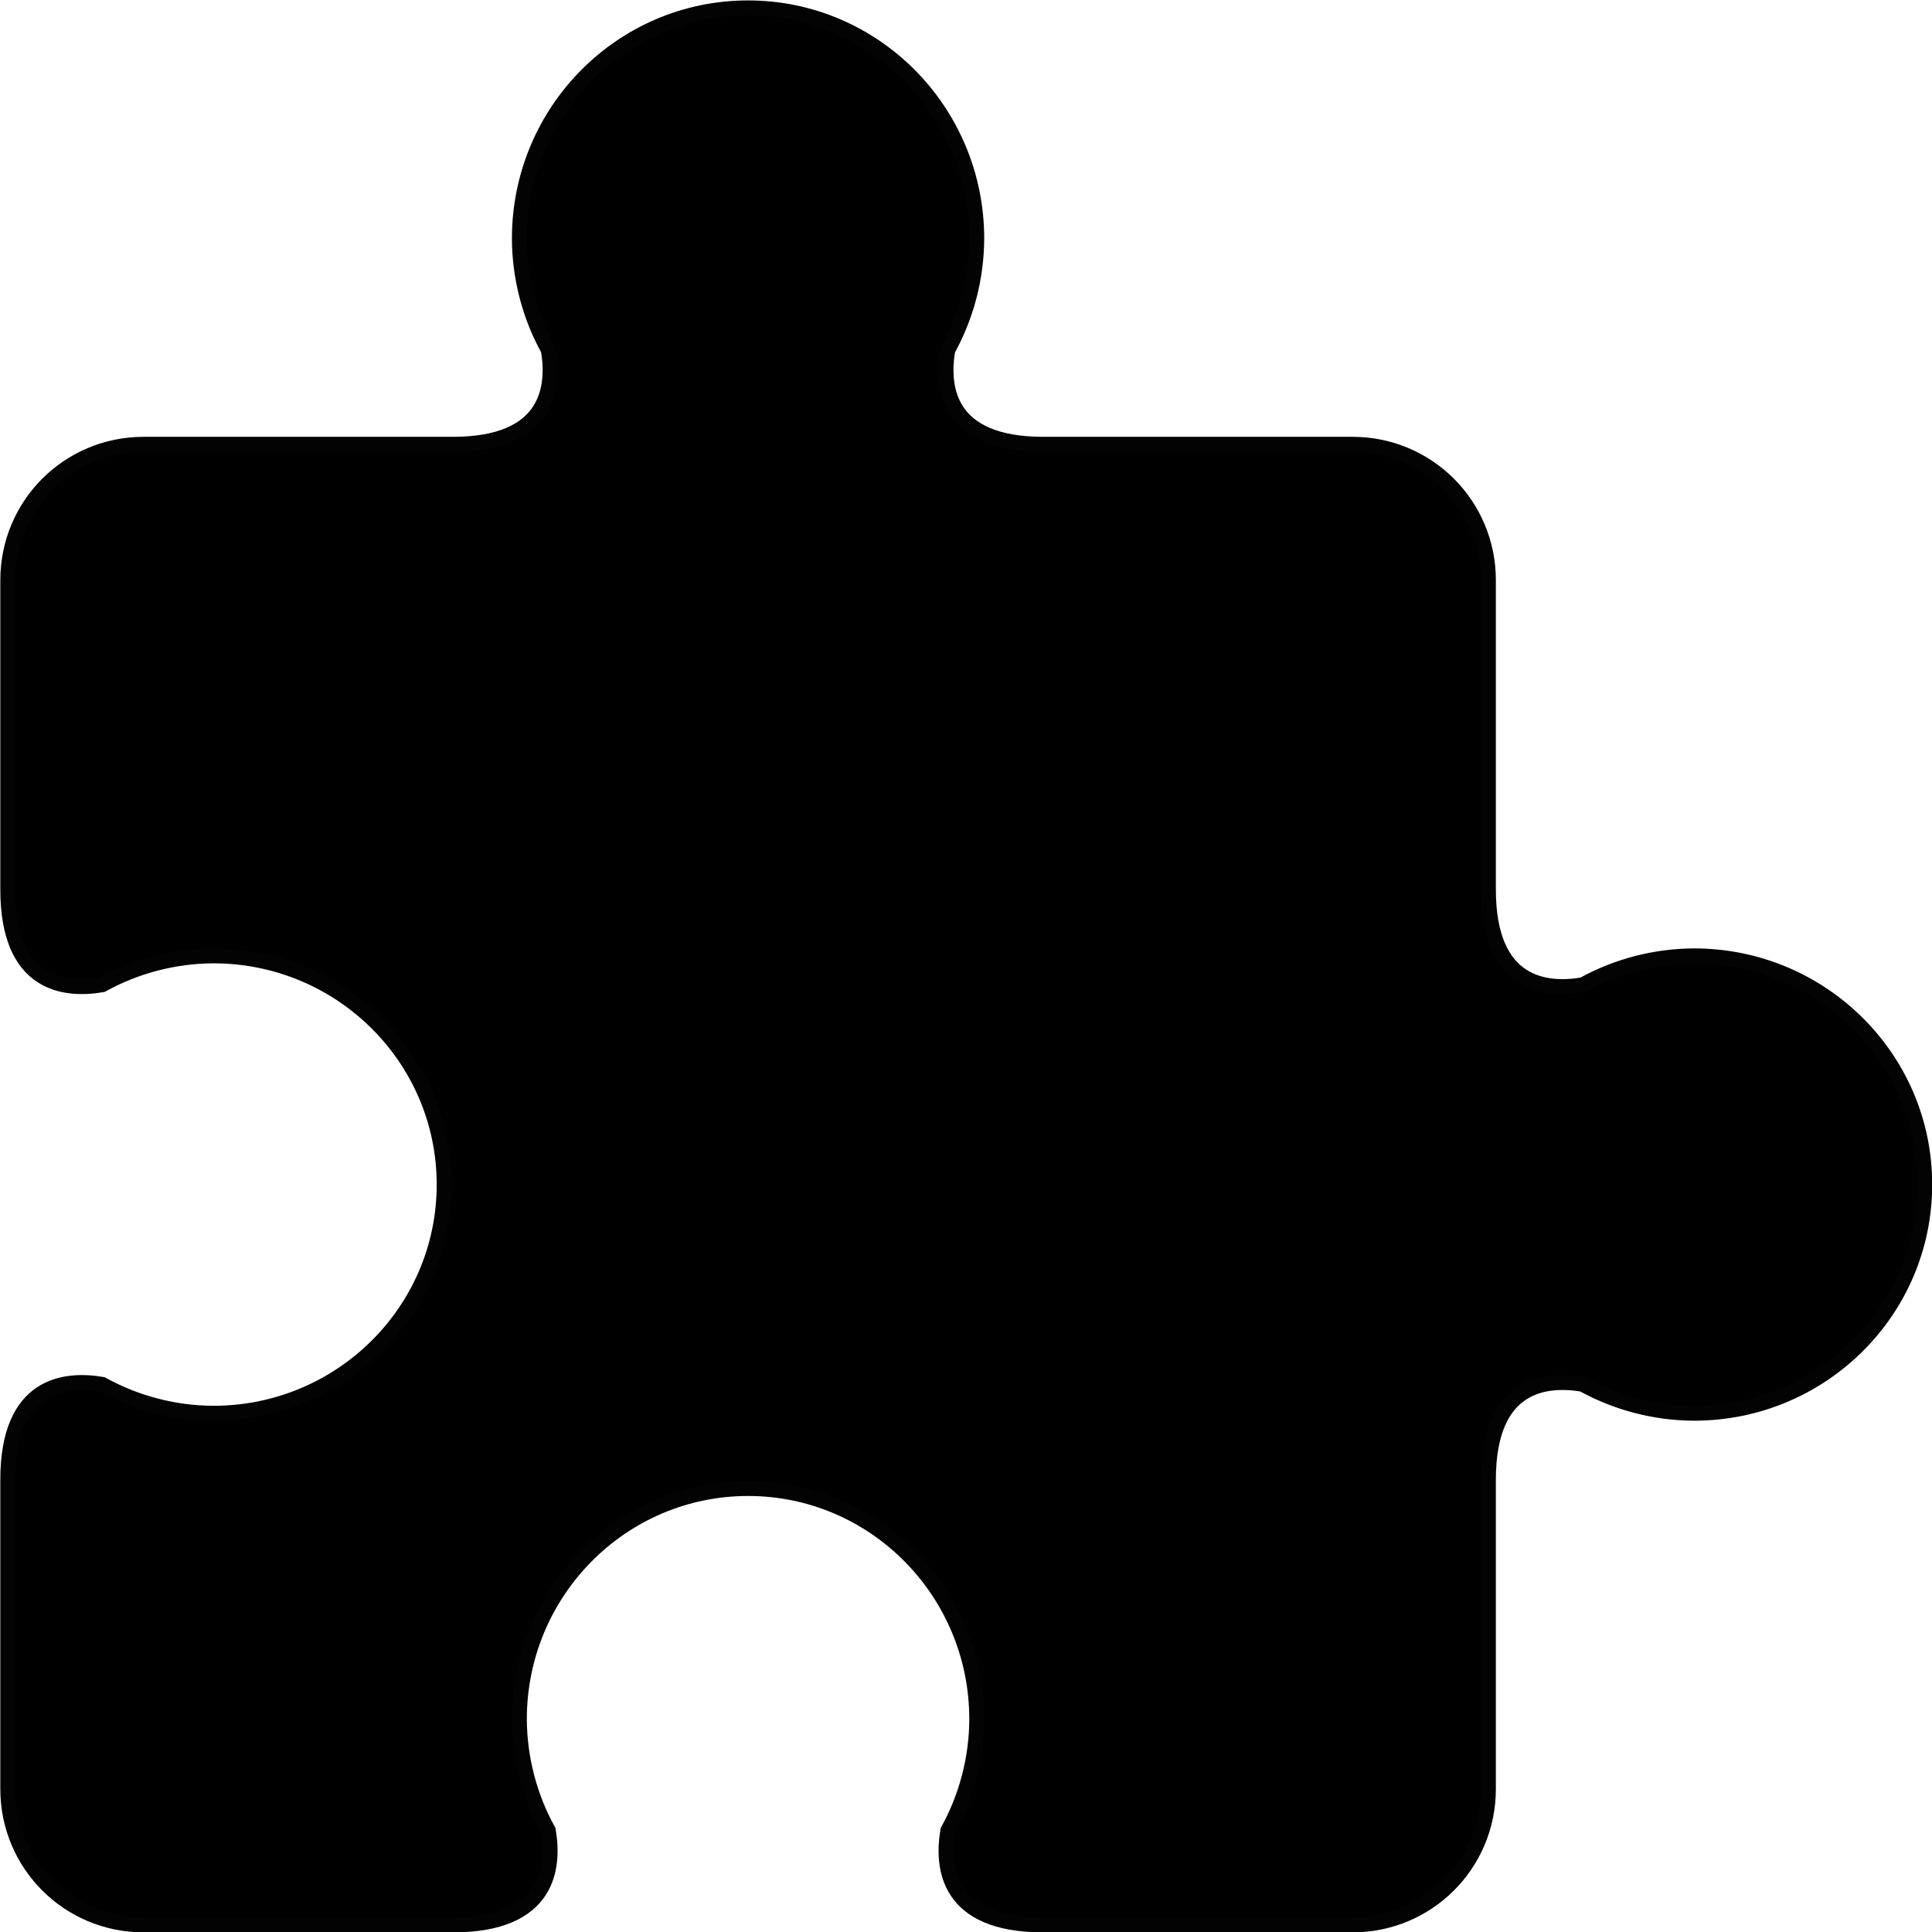
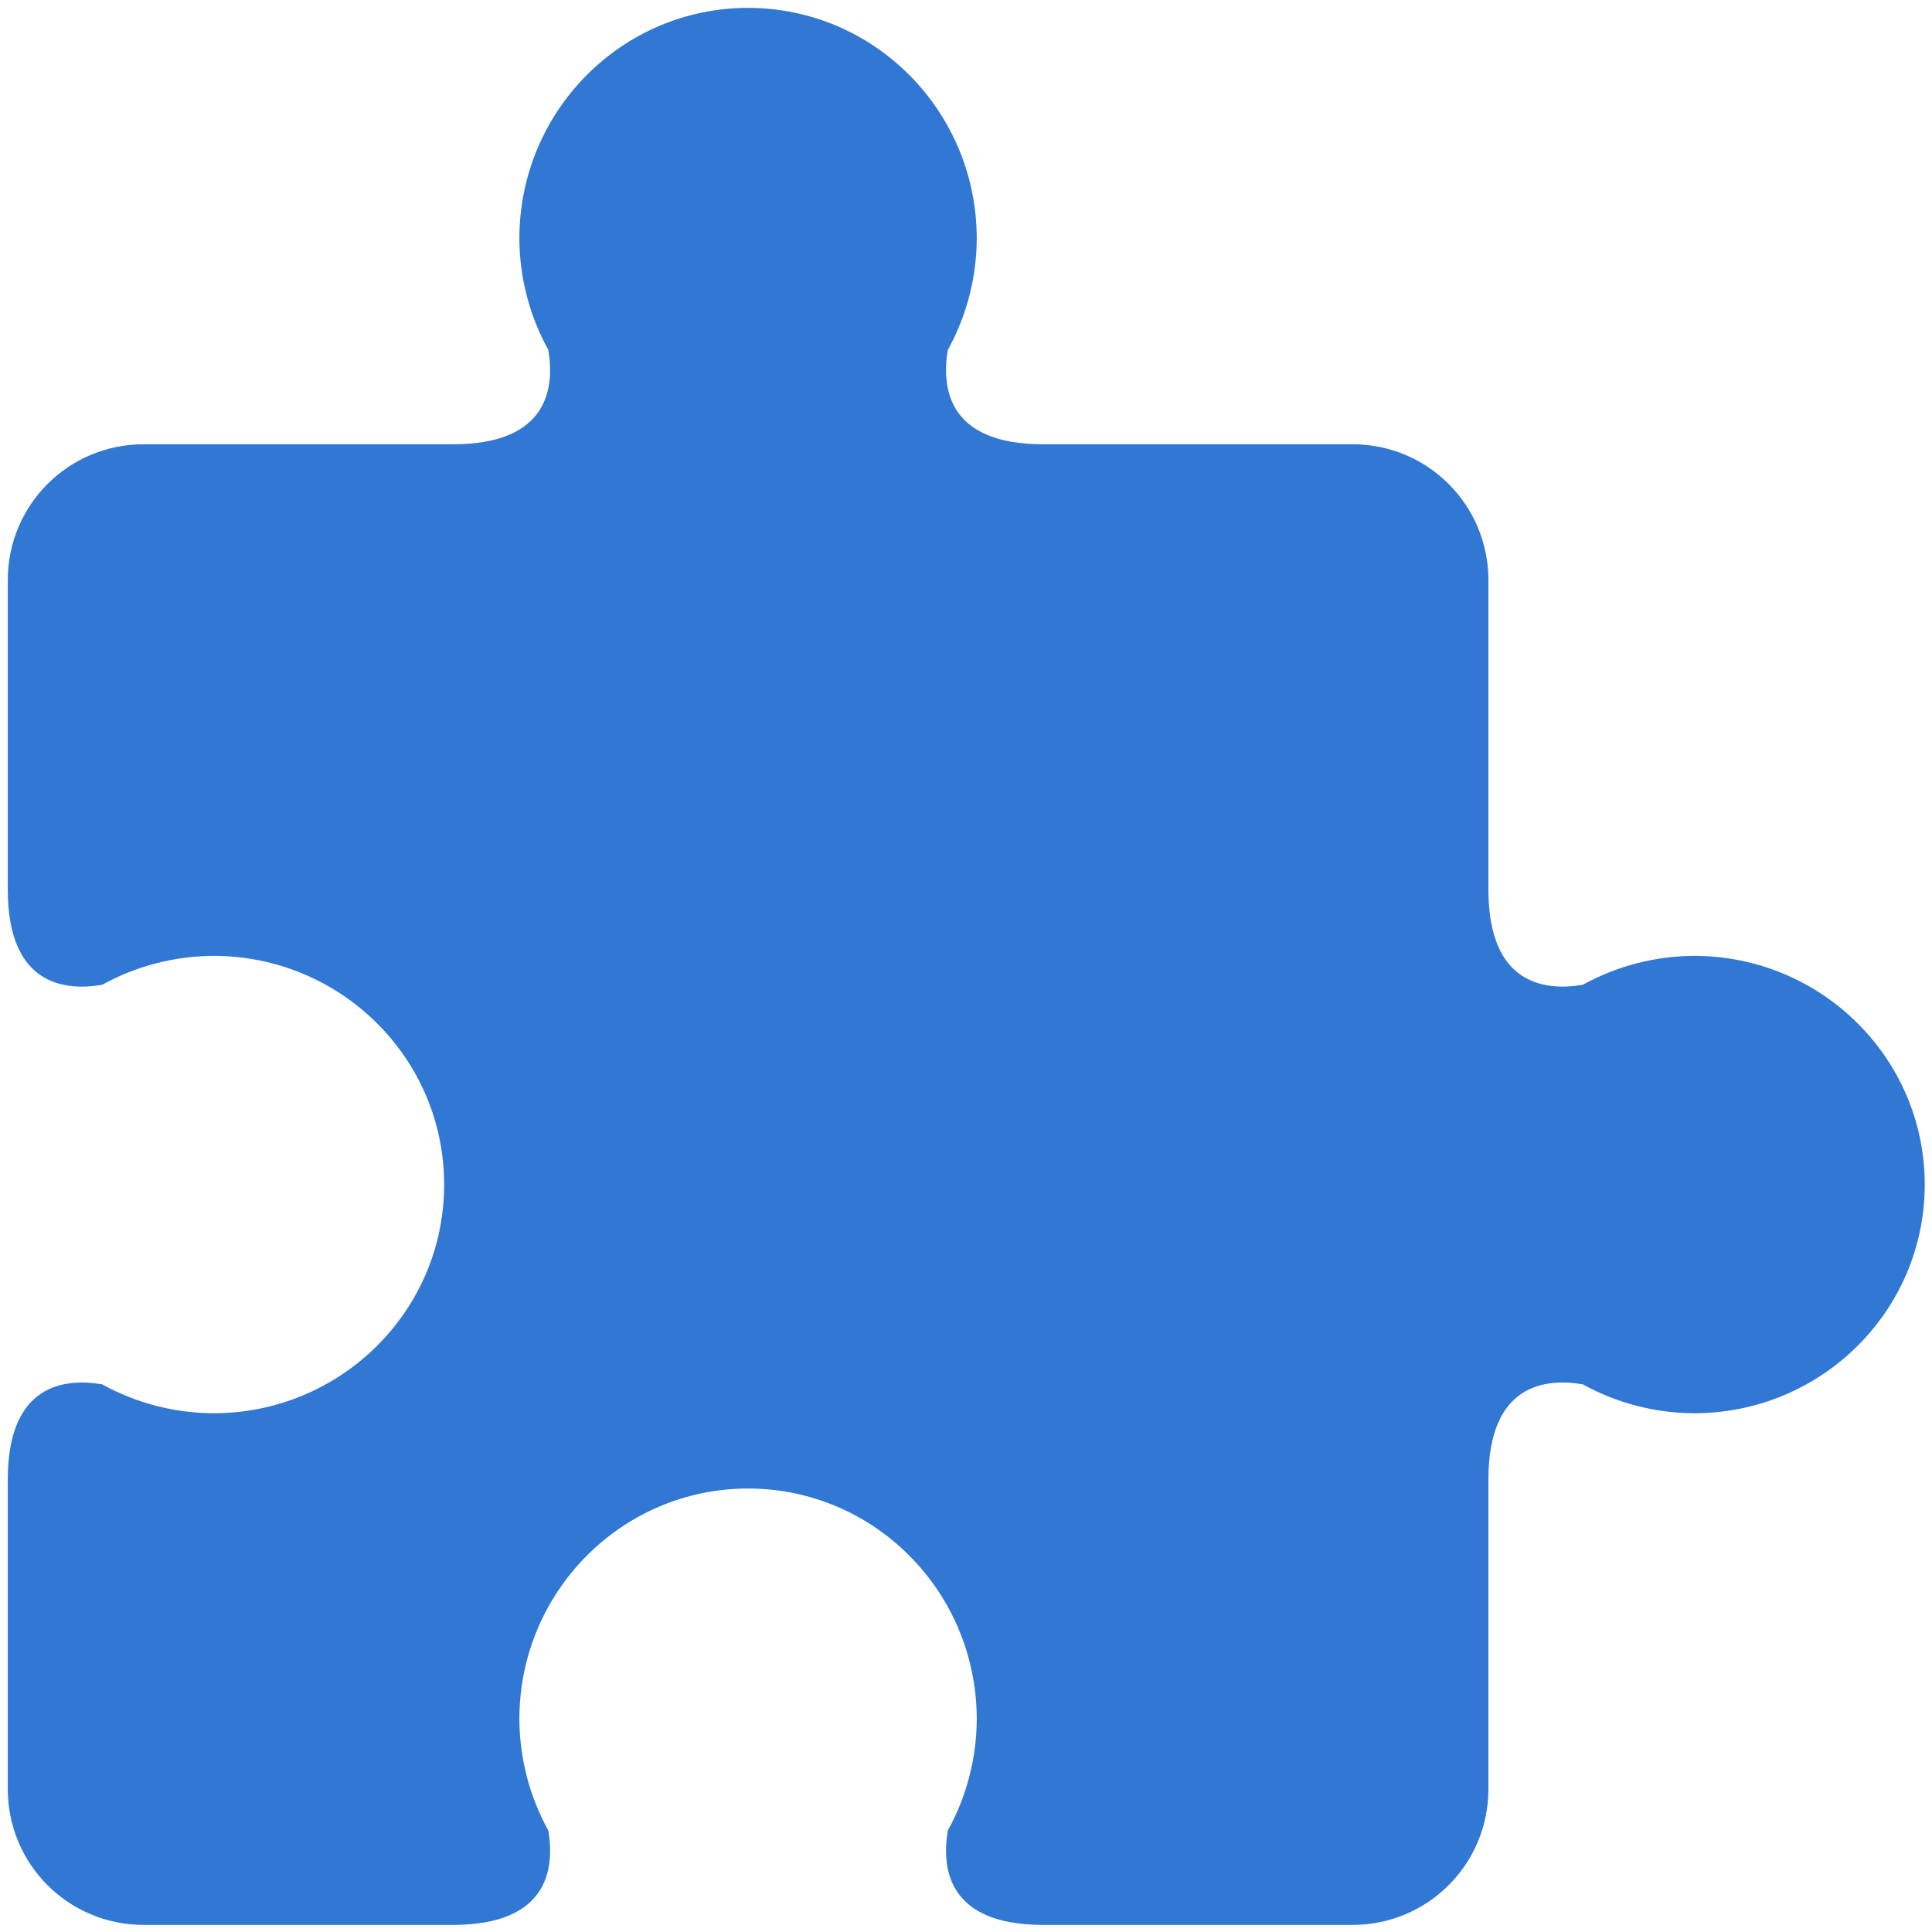
- <svg xmlns="http://www.w3.org/2000/svg" width="34.315mm" height="34.316mm" version="1.1" viewBox="0 0 34.315 34.316">
+ <svg xmlns="http://www.w3.org/2000/svg" version="1.1" viewBox="0 0 34.315 34.316">
  <g transform="translate(-86.783 -124.88)">
-     <path d="m100.07 125.02c-2.244-6e-5 -4.062 1.835-4.062 4.099 3e-3 0.692 0.18 1.371 0.514 1.976 0.11 0.652 0.019 1.676-1.693 1.676h-5.494c-1.337 0-2.414 1.077-2.414 2.414v5.494c0 1.713 1.024 1.804 1.676 1.693 0.604-0.334 1.284-0.51 1.976-0.514 2.264-9e-5 4.099 1.819 4.099 4.062 6e-5 2.244-1.835 4.062-4.099 4.062-0.692-3e-3 -1.372-0.18-1.977-0.514-0.652-0.11-1.675-0.018-1.675 1.693v5.495c0 1.337 1.077 2.414 2.414 2.414h5.494c1.713 0 1.804-1.024 1.693-1.677-0.334-0.604-0.51-1.284-0.514-1.975-1e-4 -2.264 1.819-4.099 4.062-4.099 2.244-6e-5 4.062 1.835 4.062 4.099-3e-3 0.692-0.18 1.372-0.514 1.976-0.11 0.652-0.019 1.676 1.693 1.676h5.495c1.337 0 2.414-1.077 2.414-2.414v-5.495c0-1.712 1.023-1.803 1.675-1.693 0.605 0.334 1.284 0.511 1.977 0.514 2.264-1.8e-4 4.098-1.819 4.098-4.062 6e-5 -2.243-1.835-4.062-4.098-4.062-0.692 3e-3 -1.371 0.18-1.976 0.514-0.652 0.11-1.676 0.019-1.676-1.693v-5.494c0-1.337-1.077-2.414-2.414-2.414h-5.495c-1.712 0-1.803-1.023-1.693-1.675 0.334-0.605 0.511-1.284 0.514-1.977 1e-4 -2.264-1.819-4.099-4.062-4.099z" stroke="#030303" stroke-linecap="round" stroke-width=".265" />
+     <path fill="#3178d4" d="m100.07 125.02c-2.244-6e-5 -4.062 1.835-4.062 4.099 3e-3 0.692 0.18 1.371 0.514 1.976 0.11 0.652 0.019 1.676-1.693 1.676h-5.494c-1.337 0-2.414 1.077-2.414 2.414v5.494c0 1.713 1.024 1.804 1.676 1.693 0.604-0.334 1.284-0.51 1.976-0.514 2.264-9e-5 4.099 1.819 4.099 4.062 6e-5 2.244-1.835 4.062-4.099 4.062-0.692-3e-3 -1.372-0.18-1.977-0.514-0.652-0.11-1.675-0.018-1.675 1.693v5.495c0 1.337 1.077 2.414 2.414 2.414h5.494c1.713 0 1.804-1.024 1.693-1.677-0.334-0.604-0.51-1.284-0.514-1.975-1e-4 -2.264 1.819-4.099 4.062-4.099 2.244-6e-5 4.062 1.835 4.062 4.099-3e-3 0.692-0.18 1.372-0.514 1.976-0.11 0.652-0.019 1.676 1.693 1.676h5.495c1.337 0 2.414-1.077 2.414-2.414v-5.495c0-1.712 1.023-1.803 1.675-1.693 0.605 0.334 1.284 0.511 1.977 0.514 2.264-1.8e-4 4.098-1.819 4.098-4.062 6e-5 -2.243-1.835-4.062-4.098-4.062-0.692 3e-3 -1.371 0.18-1.976 0.514-0.652 0.11-1.676 0.019-1.676-1.693v-5.494c0-1.337-1.077-2.414-2.414-2.414h-5.495c-1.712 0-1.803-1.023-1.693-1.675 0.334-0.605 0.511-1.284 0.514-1.977 1e-4 -2.264-1.819-4.099-4.062-4.099z" stroke-linecap="round" stroke-width=".265" />
  </g>
</svg>
